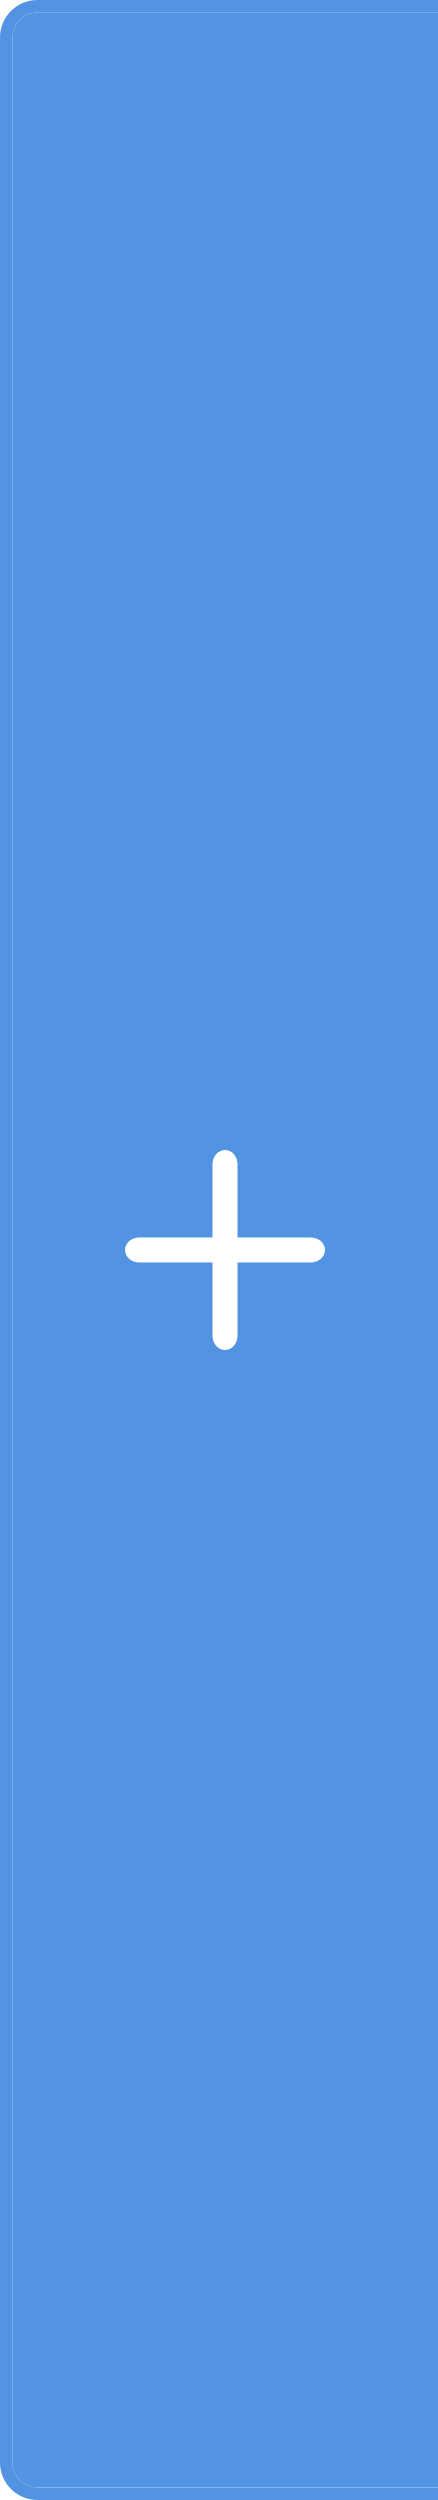
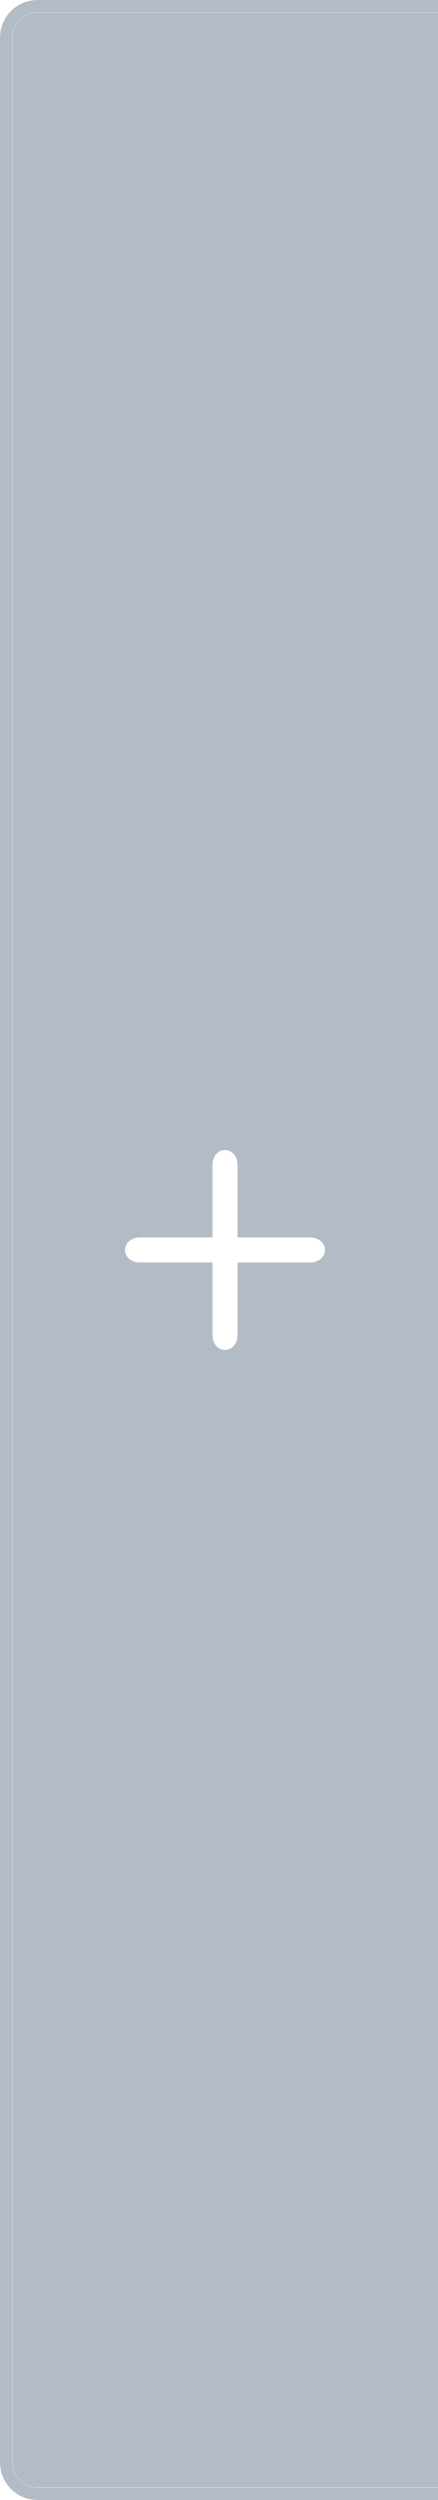
<svg xmlns="http://www.w3.org/2000/svg" xmlns:ns1="http://www.openswatchbook.org/uri/2009/osb" xmlns:xlink="http://www.w3.org/1999/xlink" width="35" height="200" id="svg2" version="1.1">
  <defs id="defs4">
    <linearGradient id="selected_fg_color" ns1:paint="solid">
      <stop style="stop-color:#ffffff;stop-opacity:1;" offset="0" id="stop4147" />
    </linearGradient>
    <linearGradient id="selected_bg_color" ns1:paint="solid">
-       <stop style="stop-color:#5294e2;stop-opacity:1;" offset="0" id="stop4144" />
+       <stop style="stop-color:#b3bcc6;stop-opacity:1;" offset="0" id="stop4144" />
    </linearGradient>
    <linearGradient xlink:href="#selected_bg_color" id="linearGradient4146" x1="19.5" y1="853.362" x2="19.5" y2="1051.362" gradientUnits="userSpaceOnUse" />
    <linearGradient xlink:href="#selected_fg_color" id="linearGradient4149" x1="18" y1="944.362" x2="18" y2="960.362" gradientUnits="userSpaceOnUse" />
  </defs>
  <g id="layer1" transform="translate(0,-852.3622)">
    <path style="opacity:1;fill:url(#selected_bg_color);fill-opacity:1;stroke:none;stroke-width:0;stroke-linecap:butt;stroke-linejoin:miter;stroke-miterlimit:4;stroke-opacity:1;stroke-dasharray:none;stroke-dashoffset:0" d="M 3 0 C 1.338 0 0 1.338 0 3 L 0 197 C 0 198.662 1.338 200 3 200 L 36 200 C 37.662 200 39 198.662 39 197 L 39 3 C 39 1.338 37.662 0 36 0 L 3 0 z M 3 1 L 36 1 C 37.108 1 38 1.892 38 3 L 38 197 C 38 198.108 37.108 199 36 199 L 3 199 C 1.892 199 1 198.108 1 197 L 1 3 C 1 1.892 1.892 1 3 1 z " transform="translate(0,852.3622)" id="rect3810" />
    <g transform="translate(0,-0.9999969)" id="g3917-7" style="fill:#000000;fill-opacity:1;opacity:0.5" />
    <rect rx="2" style="opacity:1;fill:url(#linearGradient4146);fill-opacity:1;stroke:#102b68;stroke-width:0;stroke-linecap:butt;stroke-linejoin:miter;stroke-miterlimit:4;stroke-dasharray:none;stroke-dashoffset:0;stroke-opacity:1" id="rect3812" width="37" height="198" x="1" y="853.362" ry="2" />
    <g id="g3917" style="fill:url(#linearGradient4149);fill-opacity:1">
      <rect ry="1.143" y="944.362" x="17" height="16" width="2" id="rect3897" style="opacity:1;fill:url(#linearGradient4149);fill-opacity:1;stroke:#102b68;stroke-width:0;stroke-linecap:butt;stroke-linejoin:miter;stroke-miterlimit:4;stroke-opacity:1;stroke-dasharray:none;stroke-dashoffset:0" />
      <rect transform="matrix(0,1,-1,0,0,0)" ry="1.143" y="-26" x="951.362" height="16" width="2" id="rect3897-6" style="opacity:1;fill:url(#linearGradient4149);fill-opacity:1;stroke:#102b68;stroke-width:0;stroke-linecap:butt;stroke-linejoin:miter;stroke-miterlimit:4;stroke-opacity:1;stroke-dasharray:none;stroke-dashoffset:0" />
    </g>
  </g>
</svg>
